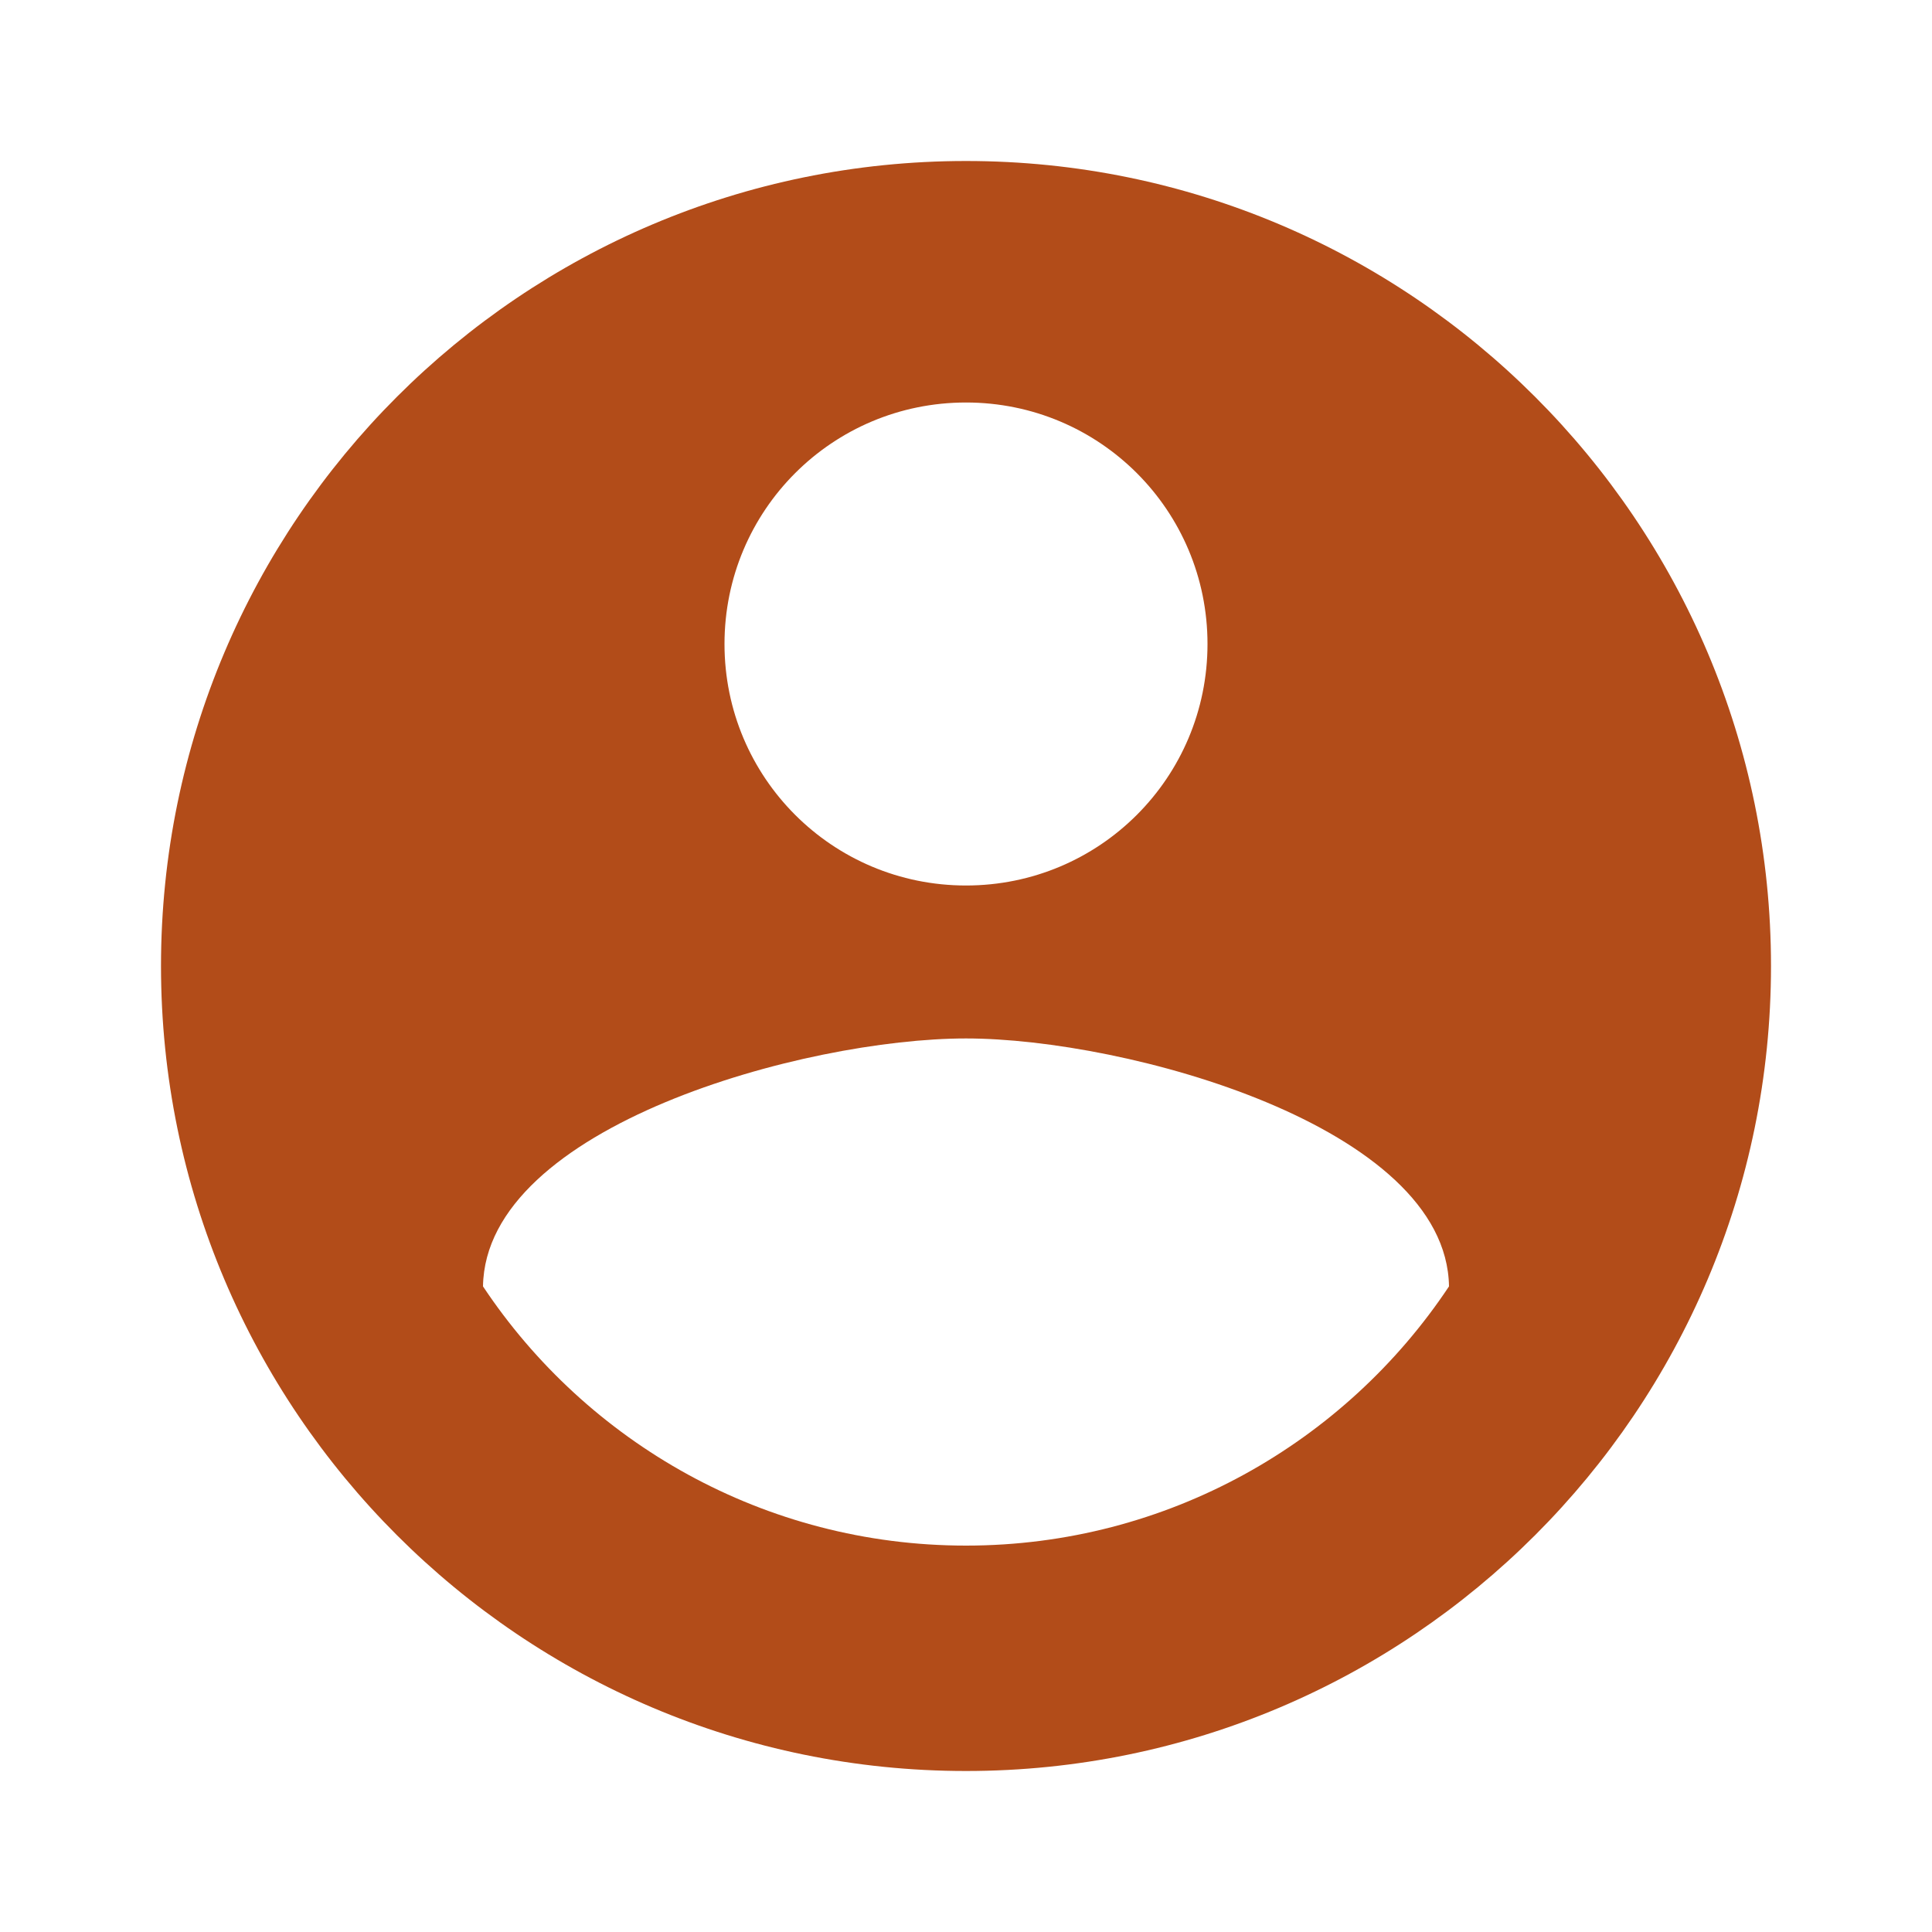
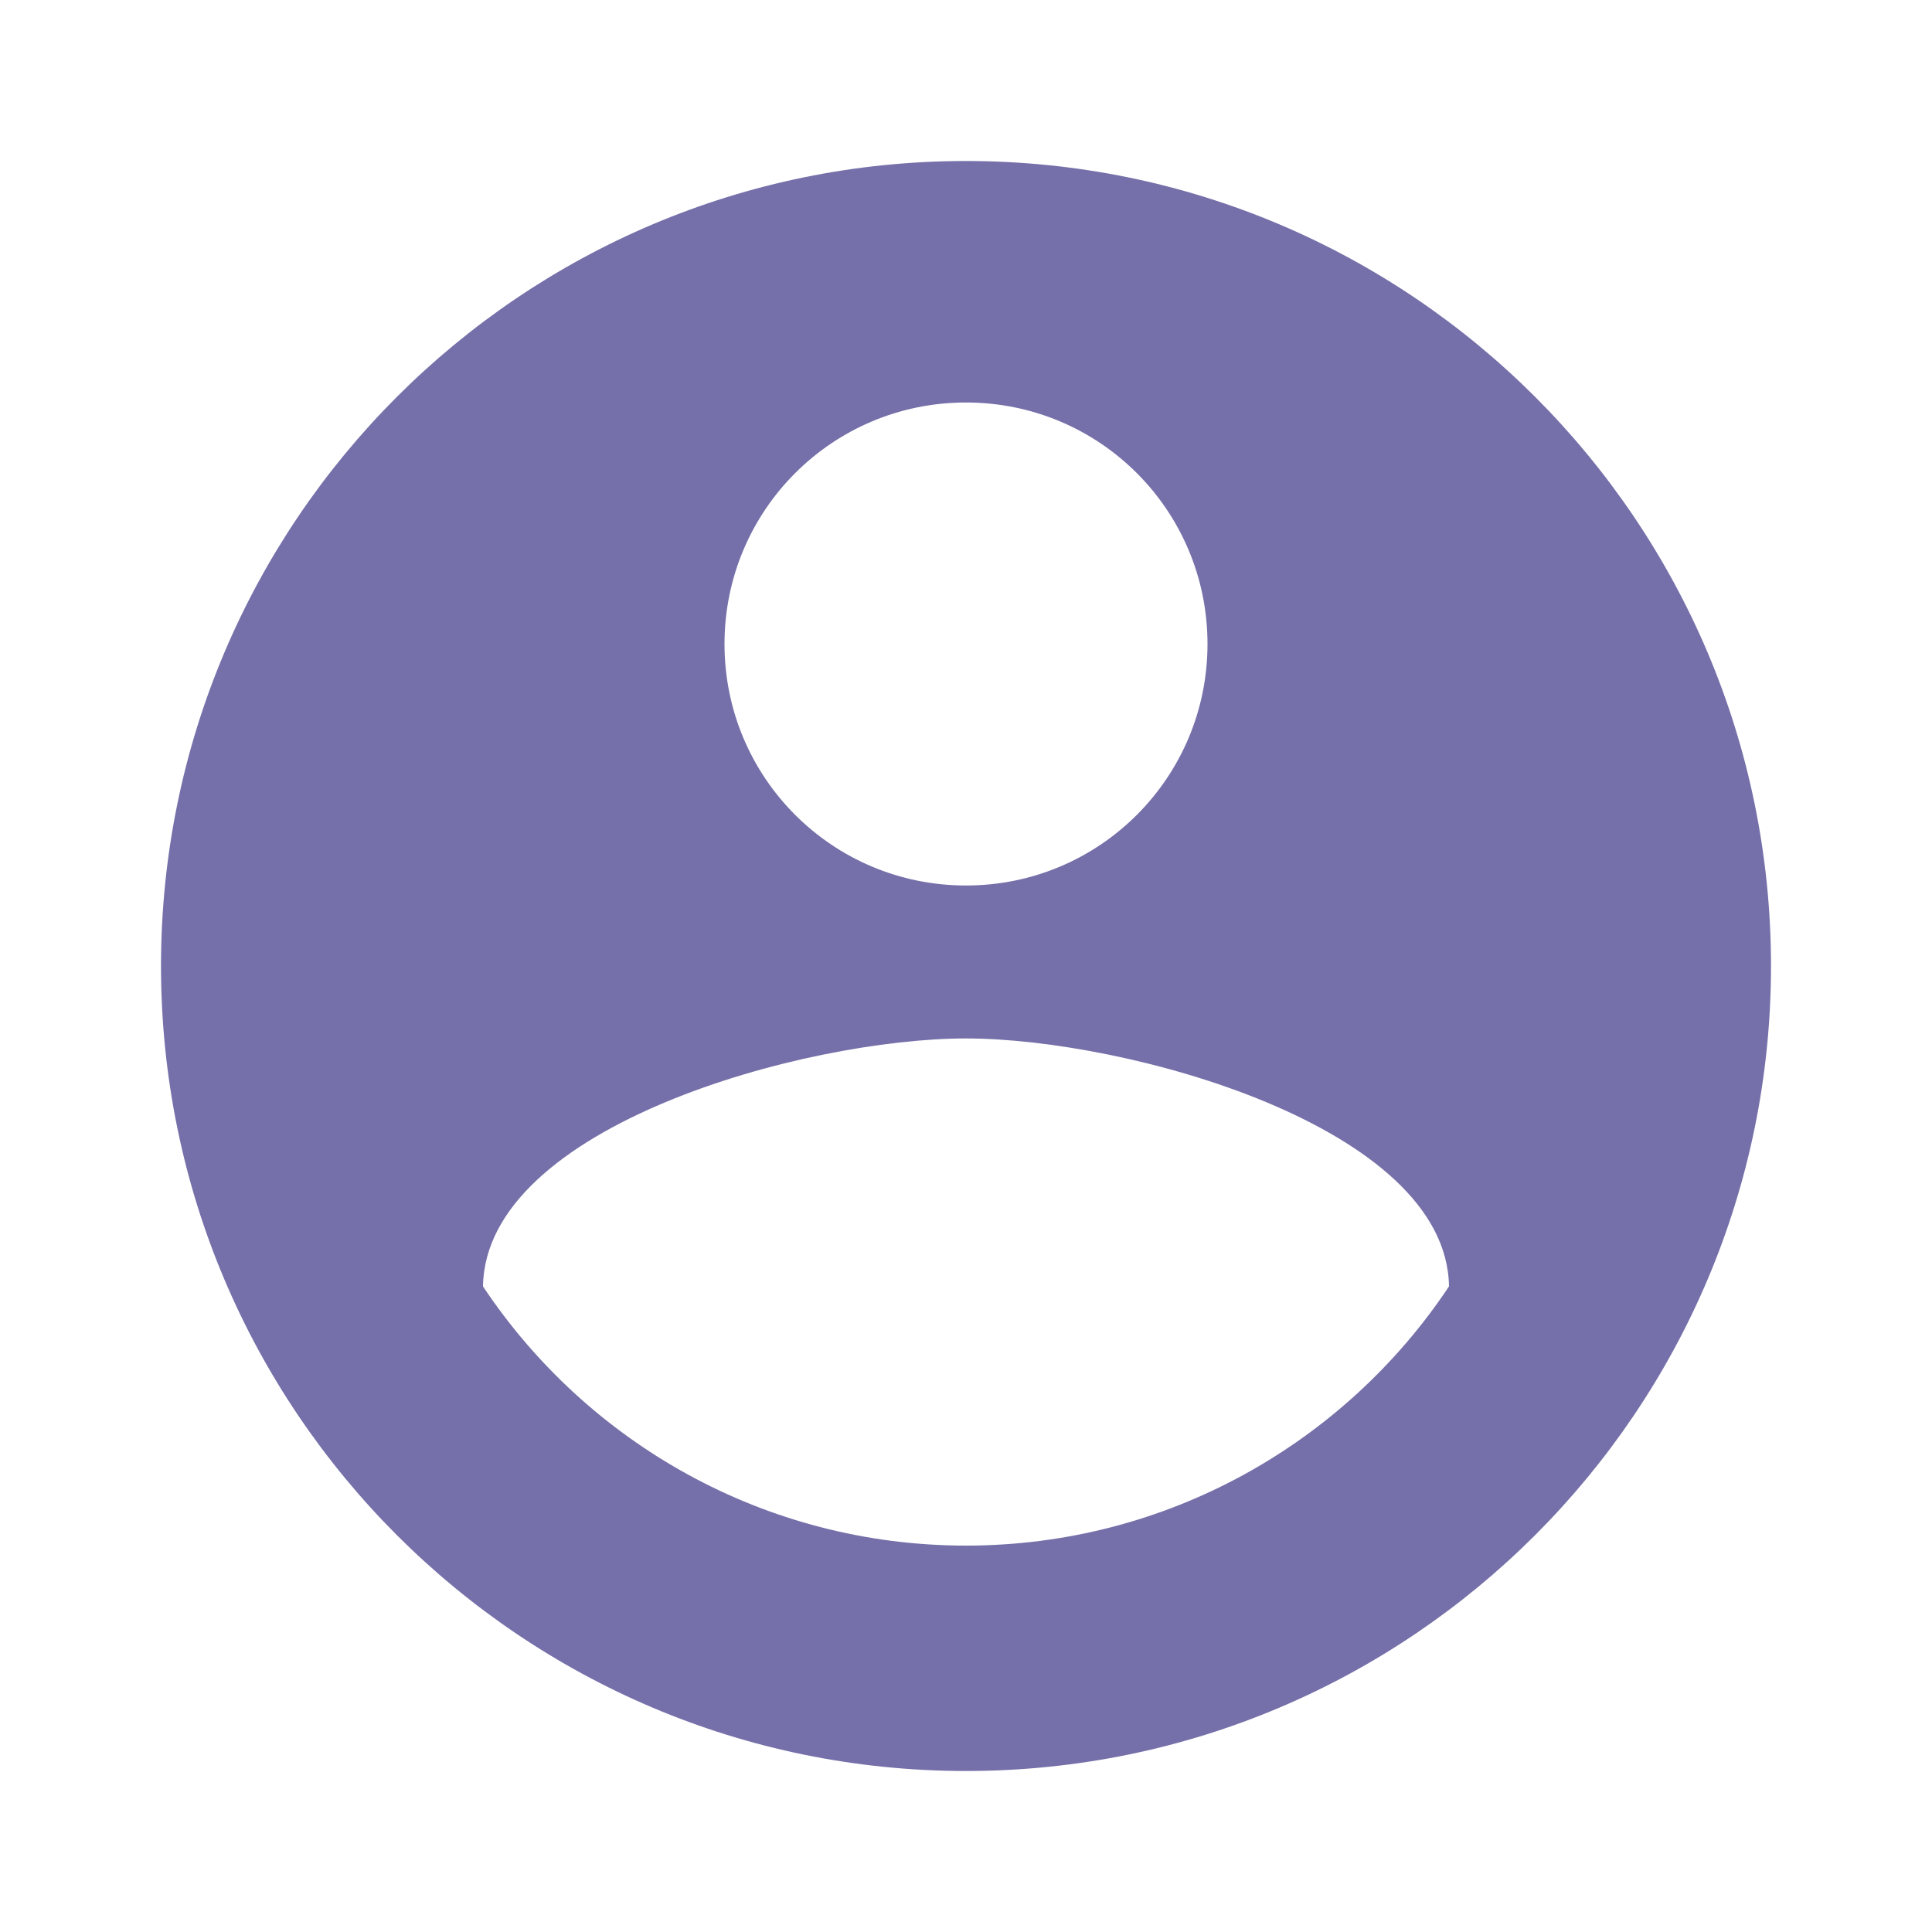
- <svg xmlns="http://www.w3.org/2000/svg" viewBox="0 0 24 24" fill="#b24c19">
+ <svg xmlns="http://www.w3.org/2000/svg" viewBox="0 0 24 24" fill="#7570a9">
  <path d="M12 2C6.48 2 2 6.48 2 12s4.48 10 10 10 10-4.48 10-10S17.52 2 12 2zm0 3c1.66 0 3 1.34 3 3s-1.34 3-3 3-3-1.34-3-3 1.34-3 3-3zm0 14.2c-2.5 0-4.71-1.28-6-3.22.03-1.99 4-3.08 6-3.08 1.99 0 5.97 1.09 6 3.08-1.29 1.94-3.5 3.22-6 3.22z" />
</svg>
